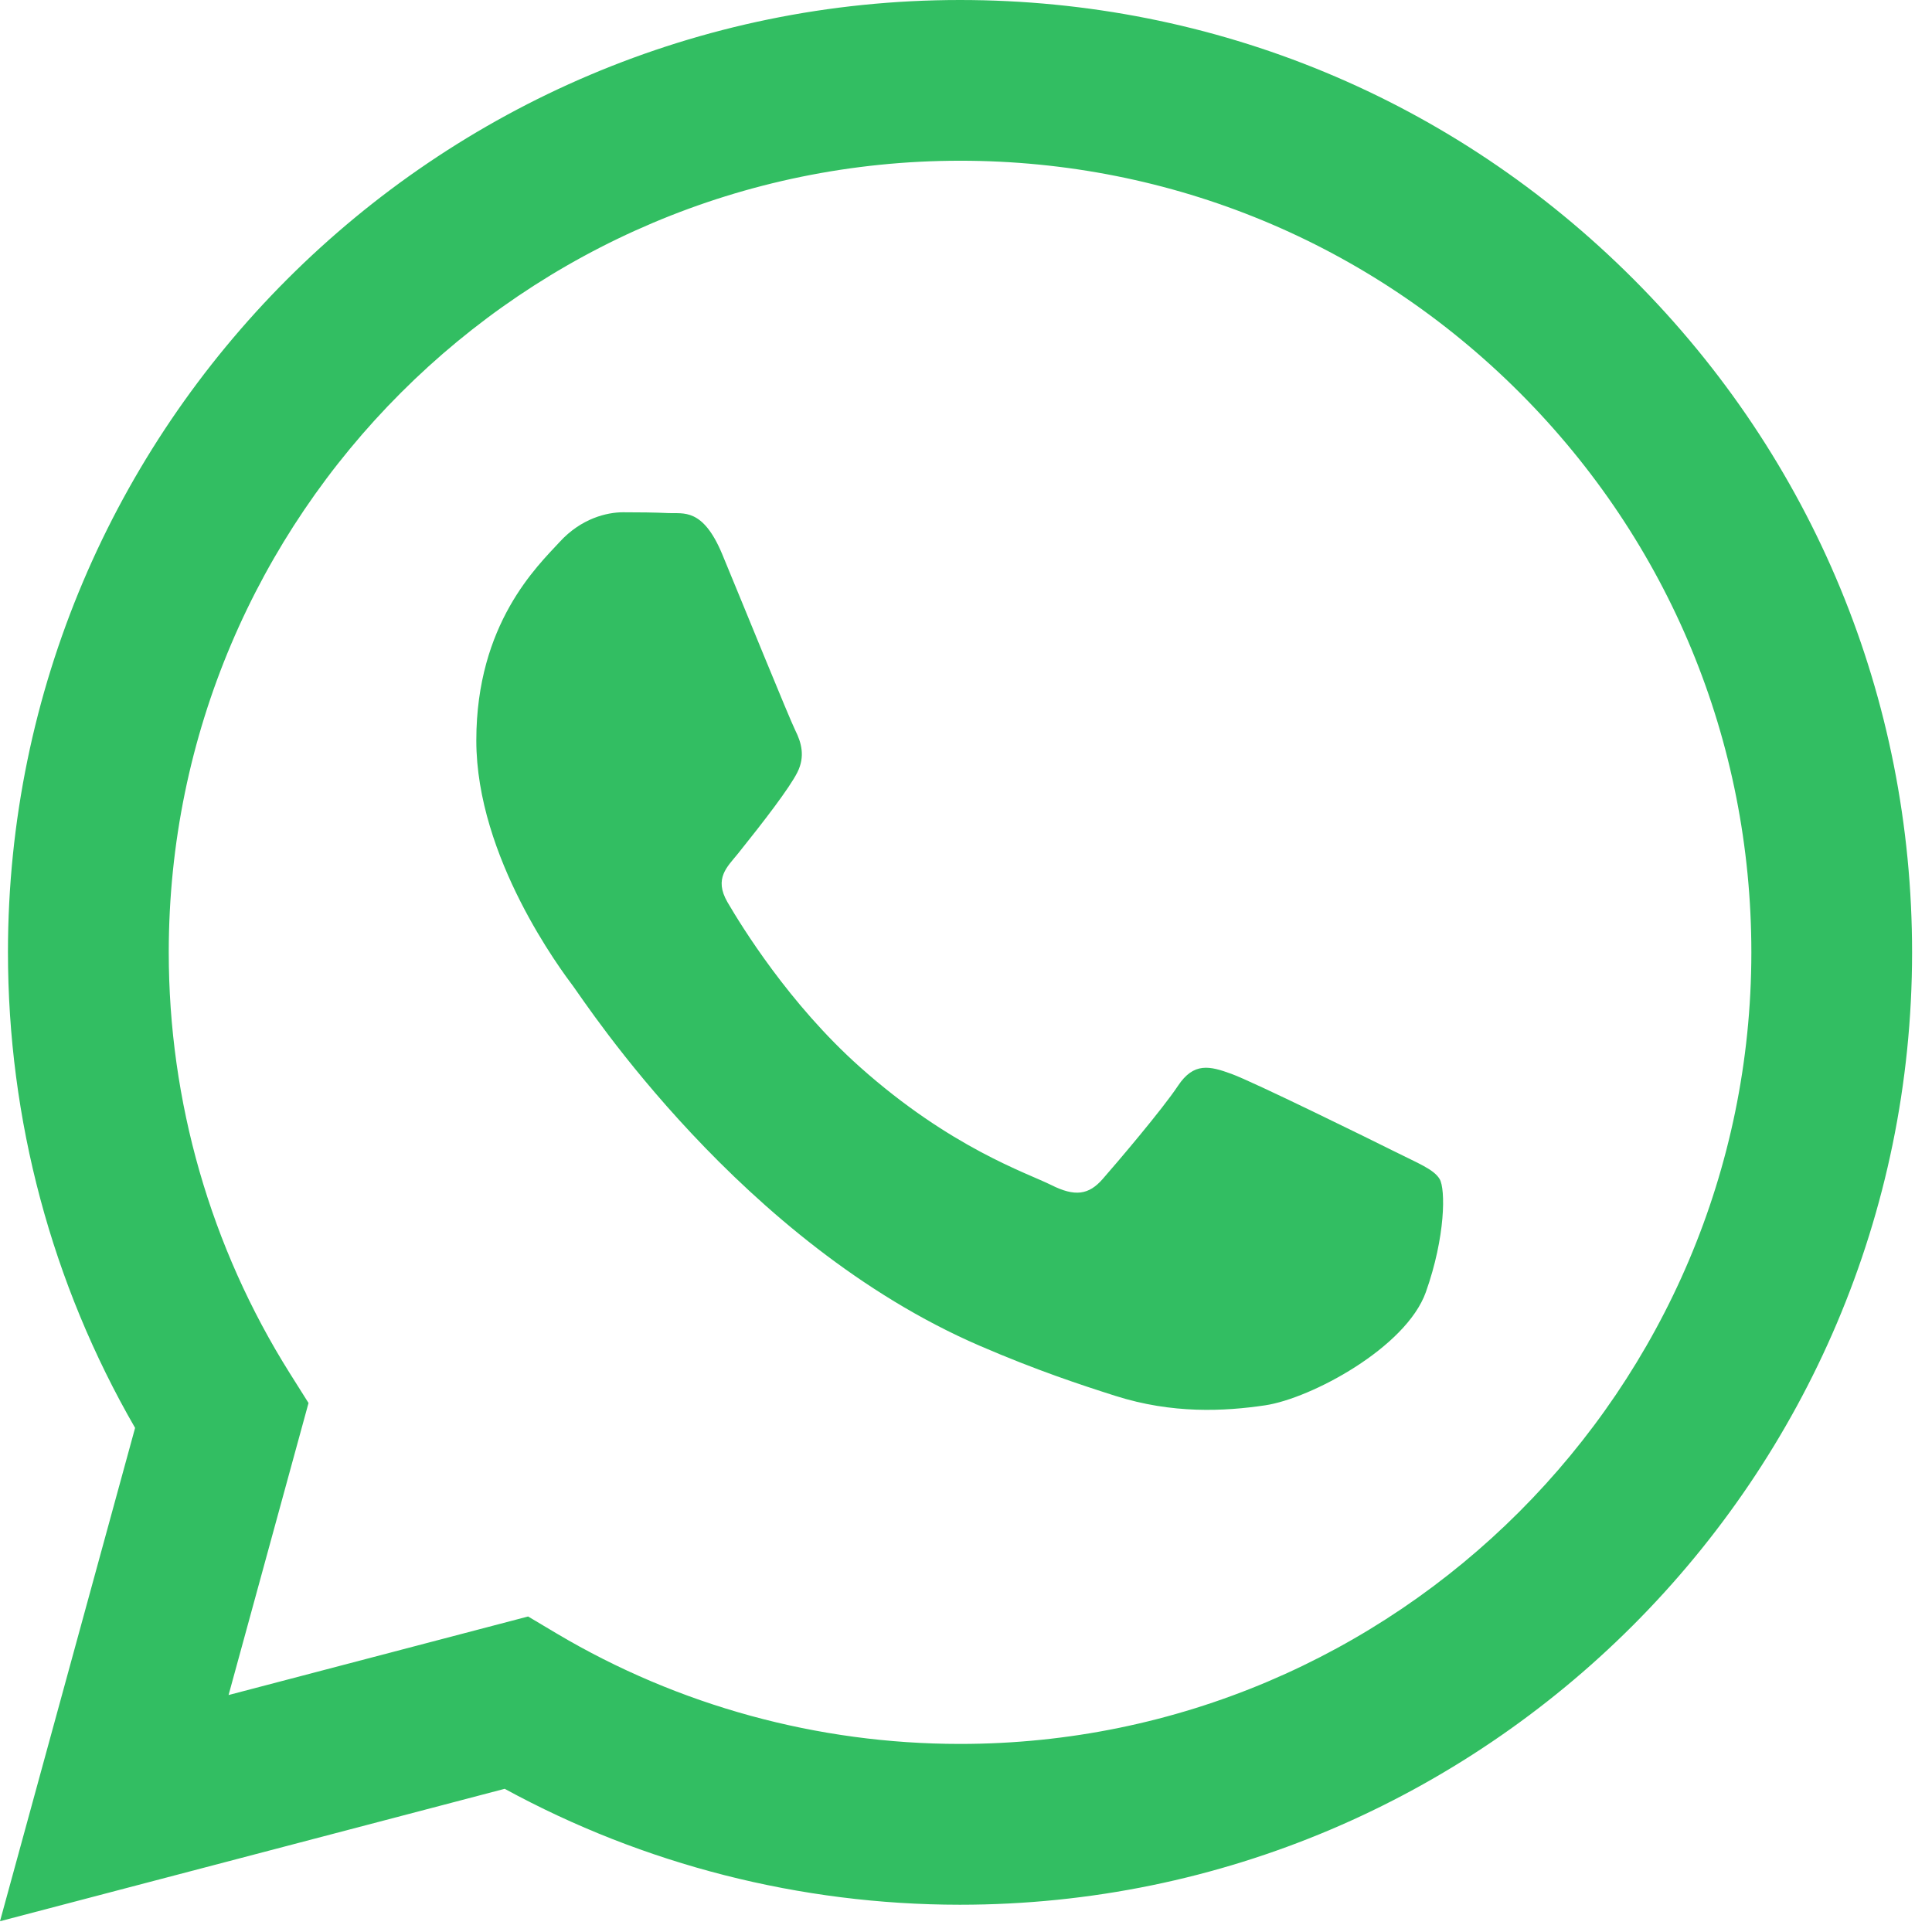
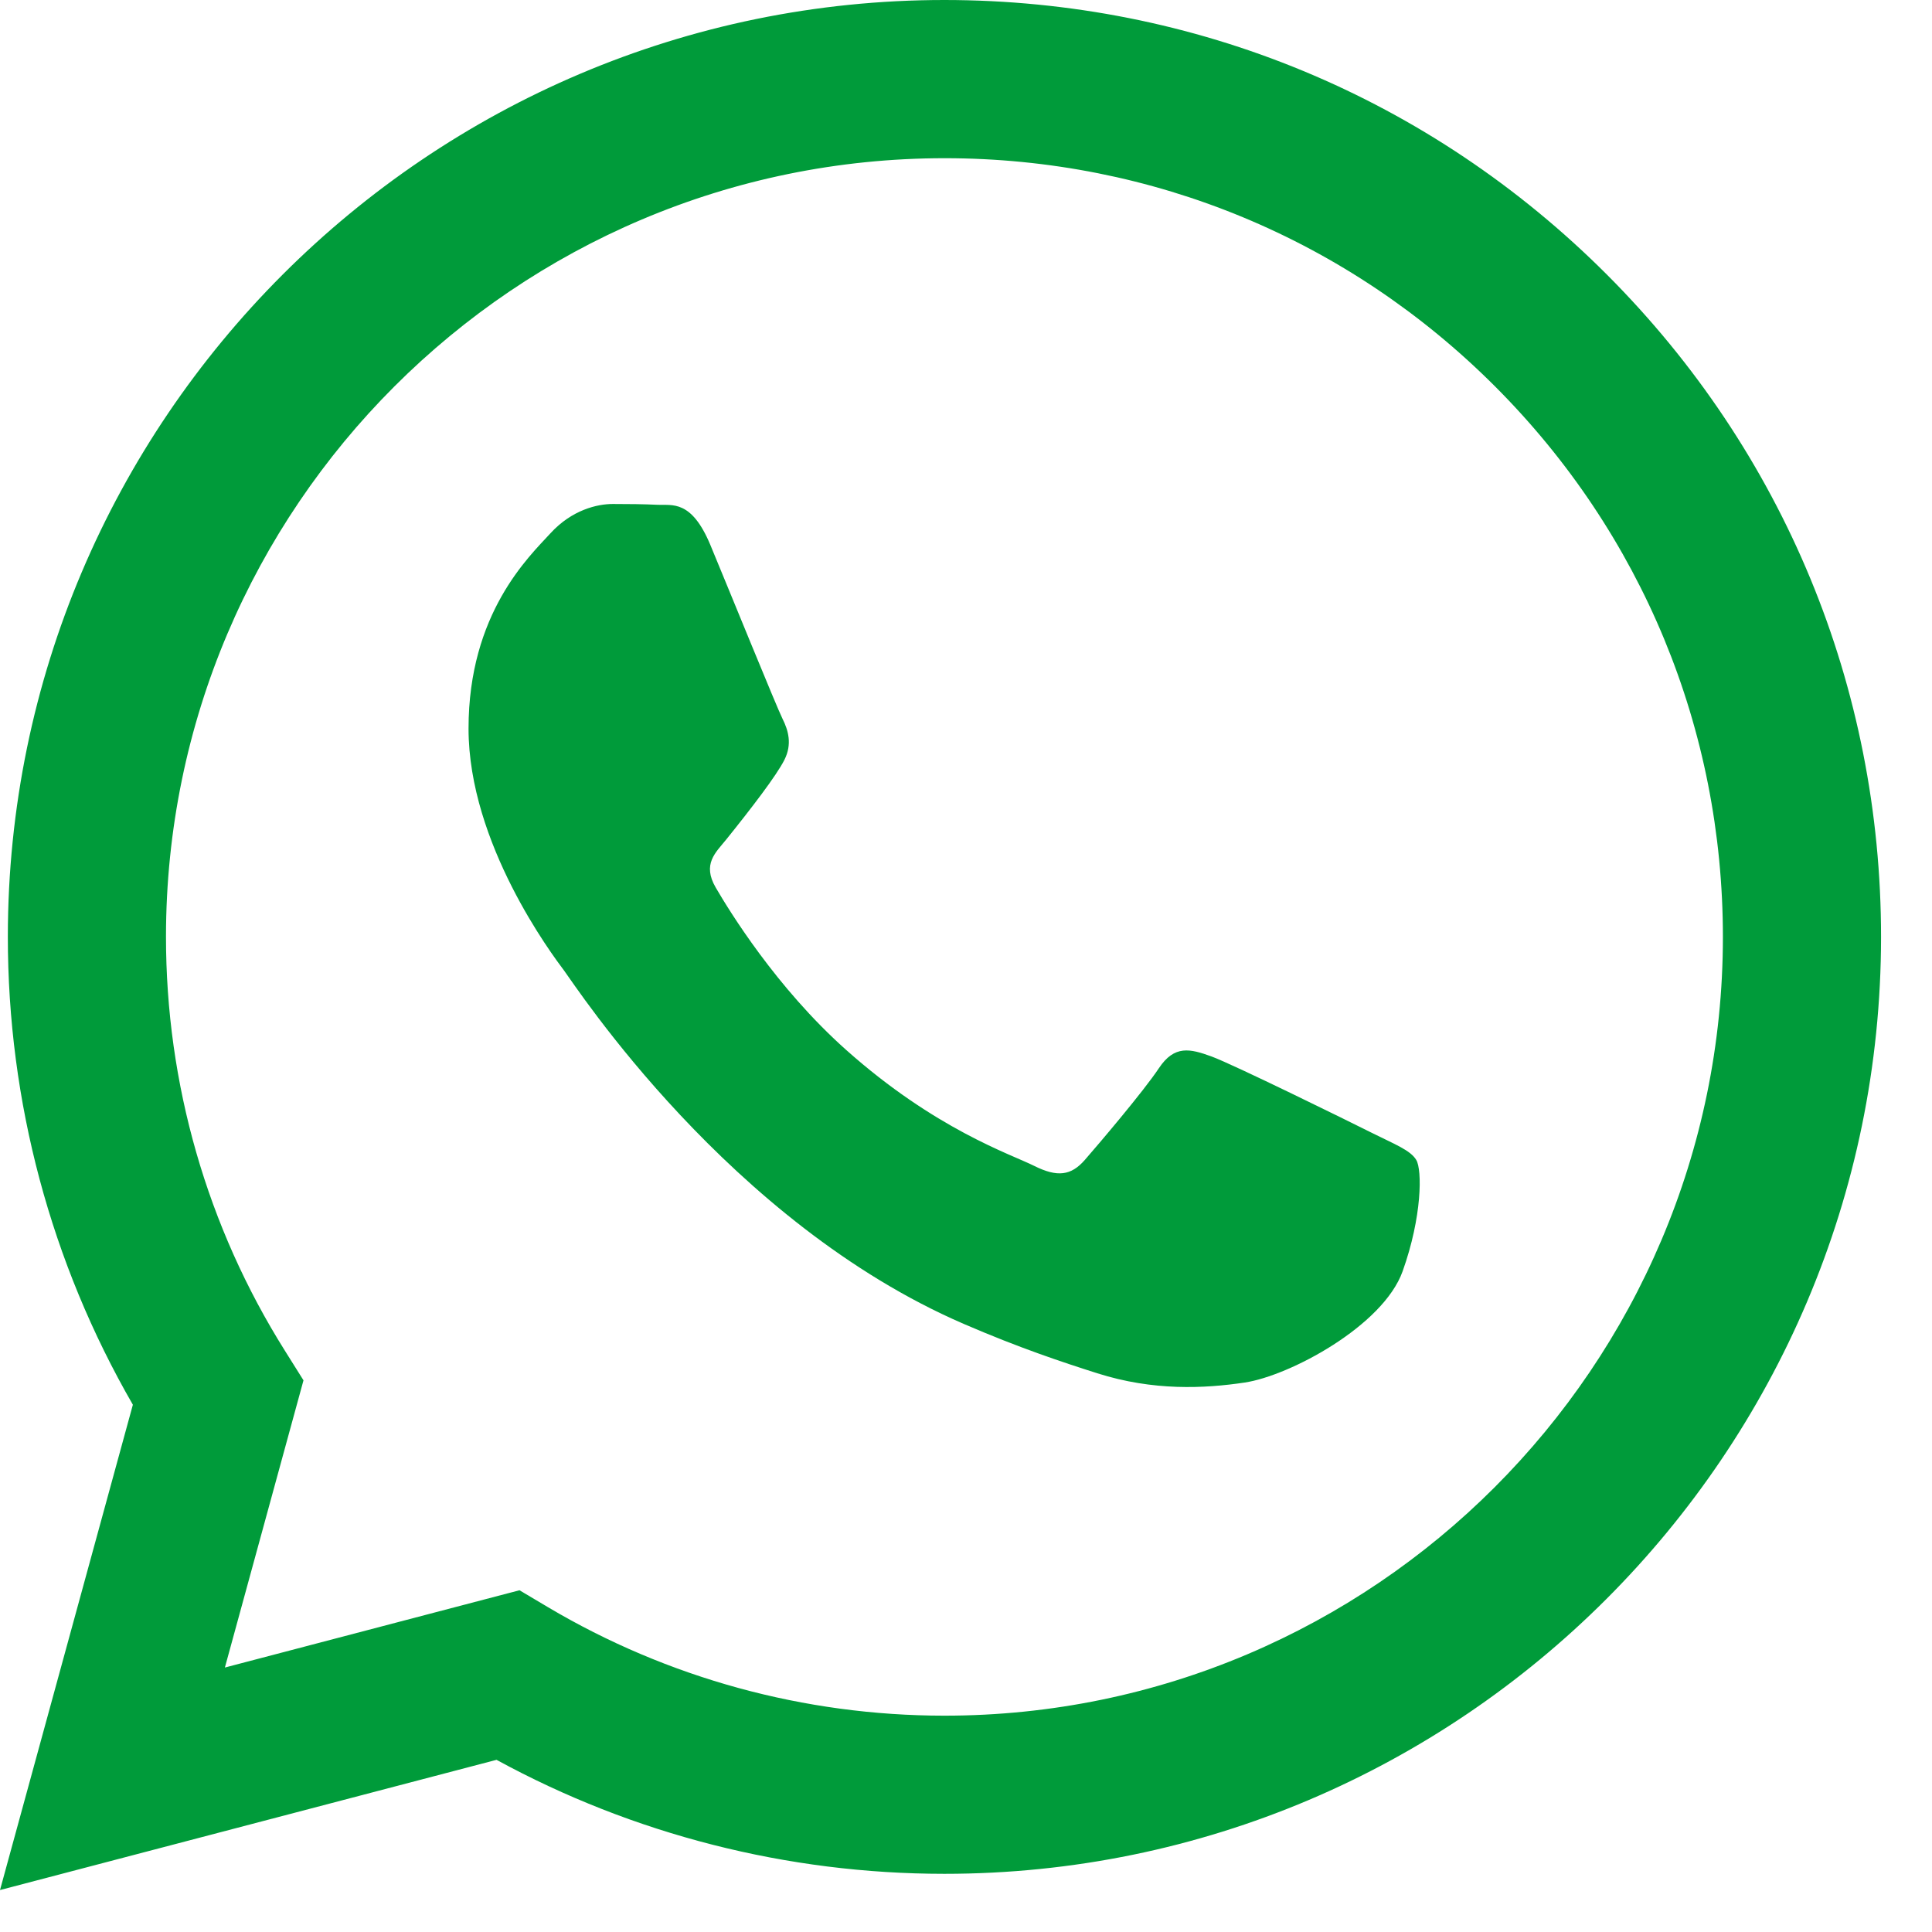
- <svg xmlns="http://www.w3.org/2000/svg" width="26" height="26" viewBox="0 0 26 26" fill="none">
-   <path fill-rule="evenodd" clip-rule="evenodd" d="M21.983 3.757C19.564 1.335 16.347 0.001 12.92 -0C5.858 -0 0.11 5.747 0.107 12.811C0.107 15.069 0.696 17.273 1.818 19.216L0 25.855L6.792 24.073C8.663 25.094 10.77 25.632 12.914 25.633H12.92C19.981 25.633 25.729 19.885 25.732 12.821C25.733 9.397 24.402 6.179 21.983 3.757ZM12.92 23.469H12.915C11.005 23.468 9.13 22.955 7.495 21.985L7.107 21.754L3.076 22.811L4.152 18.881L3.899 18.479C2.833 16.783 2.27 14.823 2.271 12.811C2.273 6.94 7.05 2.163 12.924 2.163C15.768 2.164 18.442 3.273 20.453 5.286C22.463 7.299 23.57 9.975 23.569 12.82C23.566 18.692 18.789 23.469 12.92 23.469ZM18.761 15.493C18.441 15.333 16.867 14.559 16.573 14.452C16.28 14.345 16.066 14.292 15.853 14.612C15.64 14.933 15.026 15.654 14.839 15.867C14.652 16.081 14.466 16.108 14.146 15.947C13.826 15.787 12.794 15.449 11.571 14.358C10.62 13.51 9.977 12.461 9.79 12.141C9.604 11.82 9.789 11.664 9.931 11.488C10.277 11.057 10.624 10.606 10.731 10.393C10.838 10.179 10.784 9.992 10.704 9.832C10.624 9.672 9.984 8.096 9.718 7.455C9.457 6.831 9.194 6.915 8.997 6.905C8.811 6.896 8.597 6.894 8.384 6.894C8.17 6.894 7.823 6.974 7.53 7.295C7.236 7.615 6.41 8.39 6.41 9.965C6.41 11.541 7.557 13.063 7.717 13.277C7.877 13.491 9.974 16.724 13.185 18.111C13.949 18.441 14.545 18.637 15.01 18.785C15.777 19.029 16.475 18.994 17.027 18.912C17.642 18.82 18.921 18.137 19.188 17.39C19.454 16.642 19.454 16.001 19.374 15.867C19.294 15.734 19.081 15.654 18.761 15.493Z" fill="#32BE62" />
+ <svg xmlns="http://www.w3.org/2000/svg" width="35" height="35" viewBox="0 0 35 35" fill="none">
+   <path fill-rule="evenodd" clip-rule="evenodd" d="M29.112 4.976C25.908 1.769 21.648 0.002 17.11 0C7.757 0 0.146 7.611 0.142 16.966C0.141 19.956 0.922 22.875 2.407 25.448L0 34.24L8.995 31.881C11.473 33.233 14.263 33.945 17.103 33.946H17.11C26.461 33.946 34.073 26.334 34.077 16.979C34.078 12.446 32.315 8.183 29.112 4.976ZM17.11 31.081H17.104C14.573 31.08 12.092 30.4 9.926 29.115L9.411 28.809L4.074 30.209L5.498 25.006L5.163 24.472C3.751 22.227 3.006 19.631 3.007 16.967C3.01 9.191 9.336 2.866 17.115 2.866C20.882 2.867 24.423 4.336 27.085 7.001C29.748 9.667 31.213 13.21 31.212 16.978C31.209 24.754 24.883 31.081 17.11 31.081ZM24.845 20.519C24.421 20.306 22.337 19.281 21.948 19.139C21.56 18.998 21.277 18.927 20.994 19.352C20.712 19.776 19.899 20.731 19.652 21.014C19.404 21.297 19.157 21.332 18.733 21.12C18.309 20.908 16.943 20.46 15.324 19.016C14.064 17.892 13.213 16.503 12.966 16.079C12.719 15.654 12.963 15.447 13.152 15.214C13.611 14.644 14.07 14.046 14.211 13.764C14.353 13.481 14.282 13.233 14.176 13.021C14.07 12.809 13.222 10.722 12.869 9.873C12.525 9.047 12.175 9.158 11.915 9.145C11.668 9.133 11.385 9.13 11.102 9.13C10.82 9.13 10.361 9.236 9.972 9.661C9.583 10.085 8.488 11.111 8.488 13.198C8.488 15.284 10.007 17.3 10.219 17.583C10.431 17.866 13.209 22.148 17.462 23.985C18.473 24.422 19.262 24.682 19.878 24.878C20.894 25.201 21.818 25.155 22.549 25.046C23.363 24.924 25.057 24.02 25.41 23.03C25.764 22.04 25.764 21.191 25.657 21.014C25.552 20.837 25.269 20.731 24.845 20.519Z" fill="#009B3A" />
</svg>
